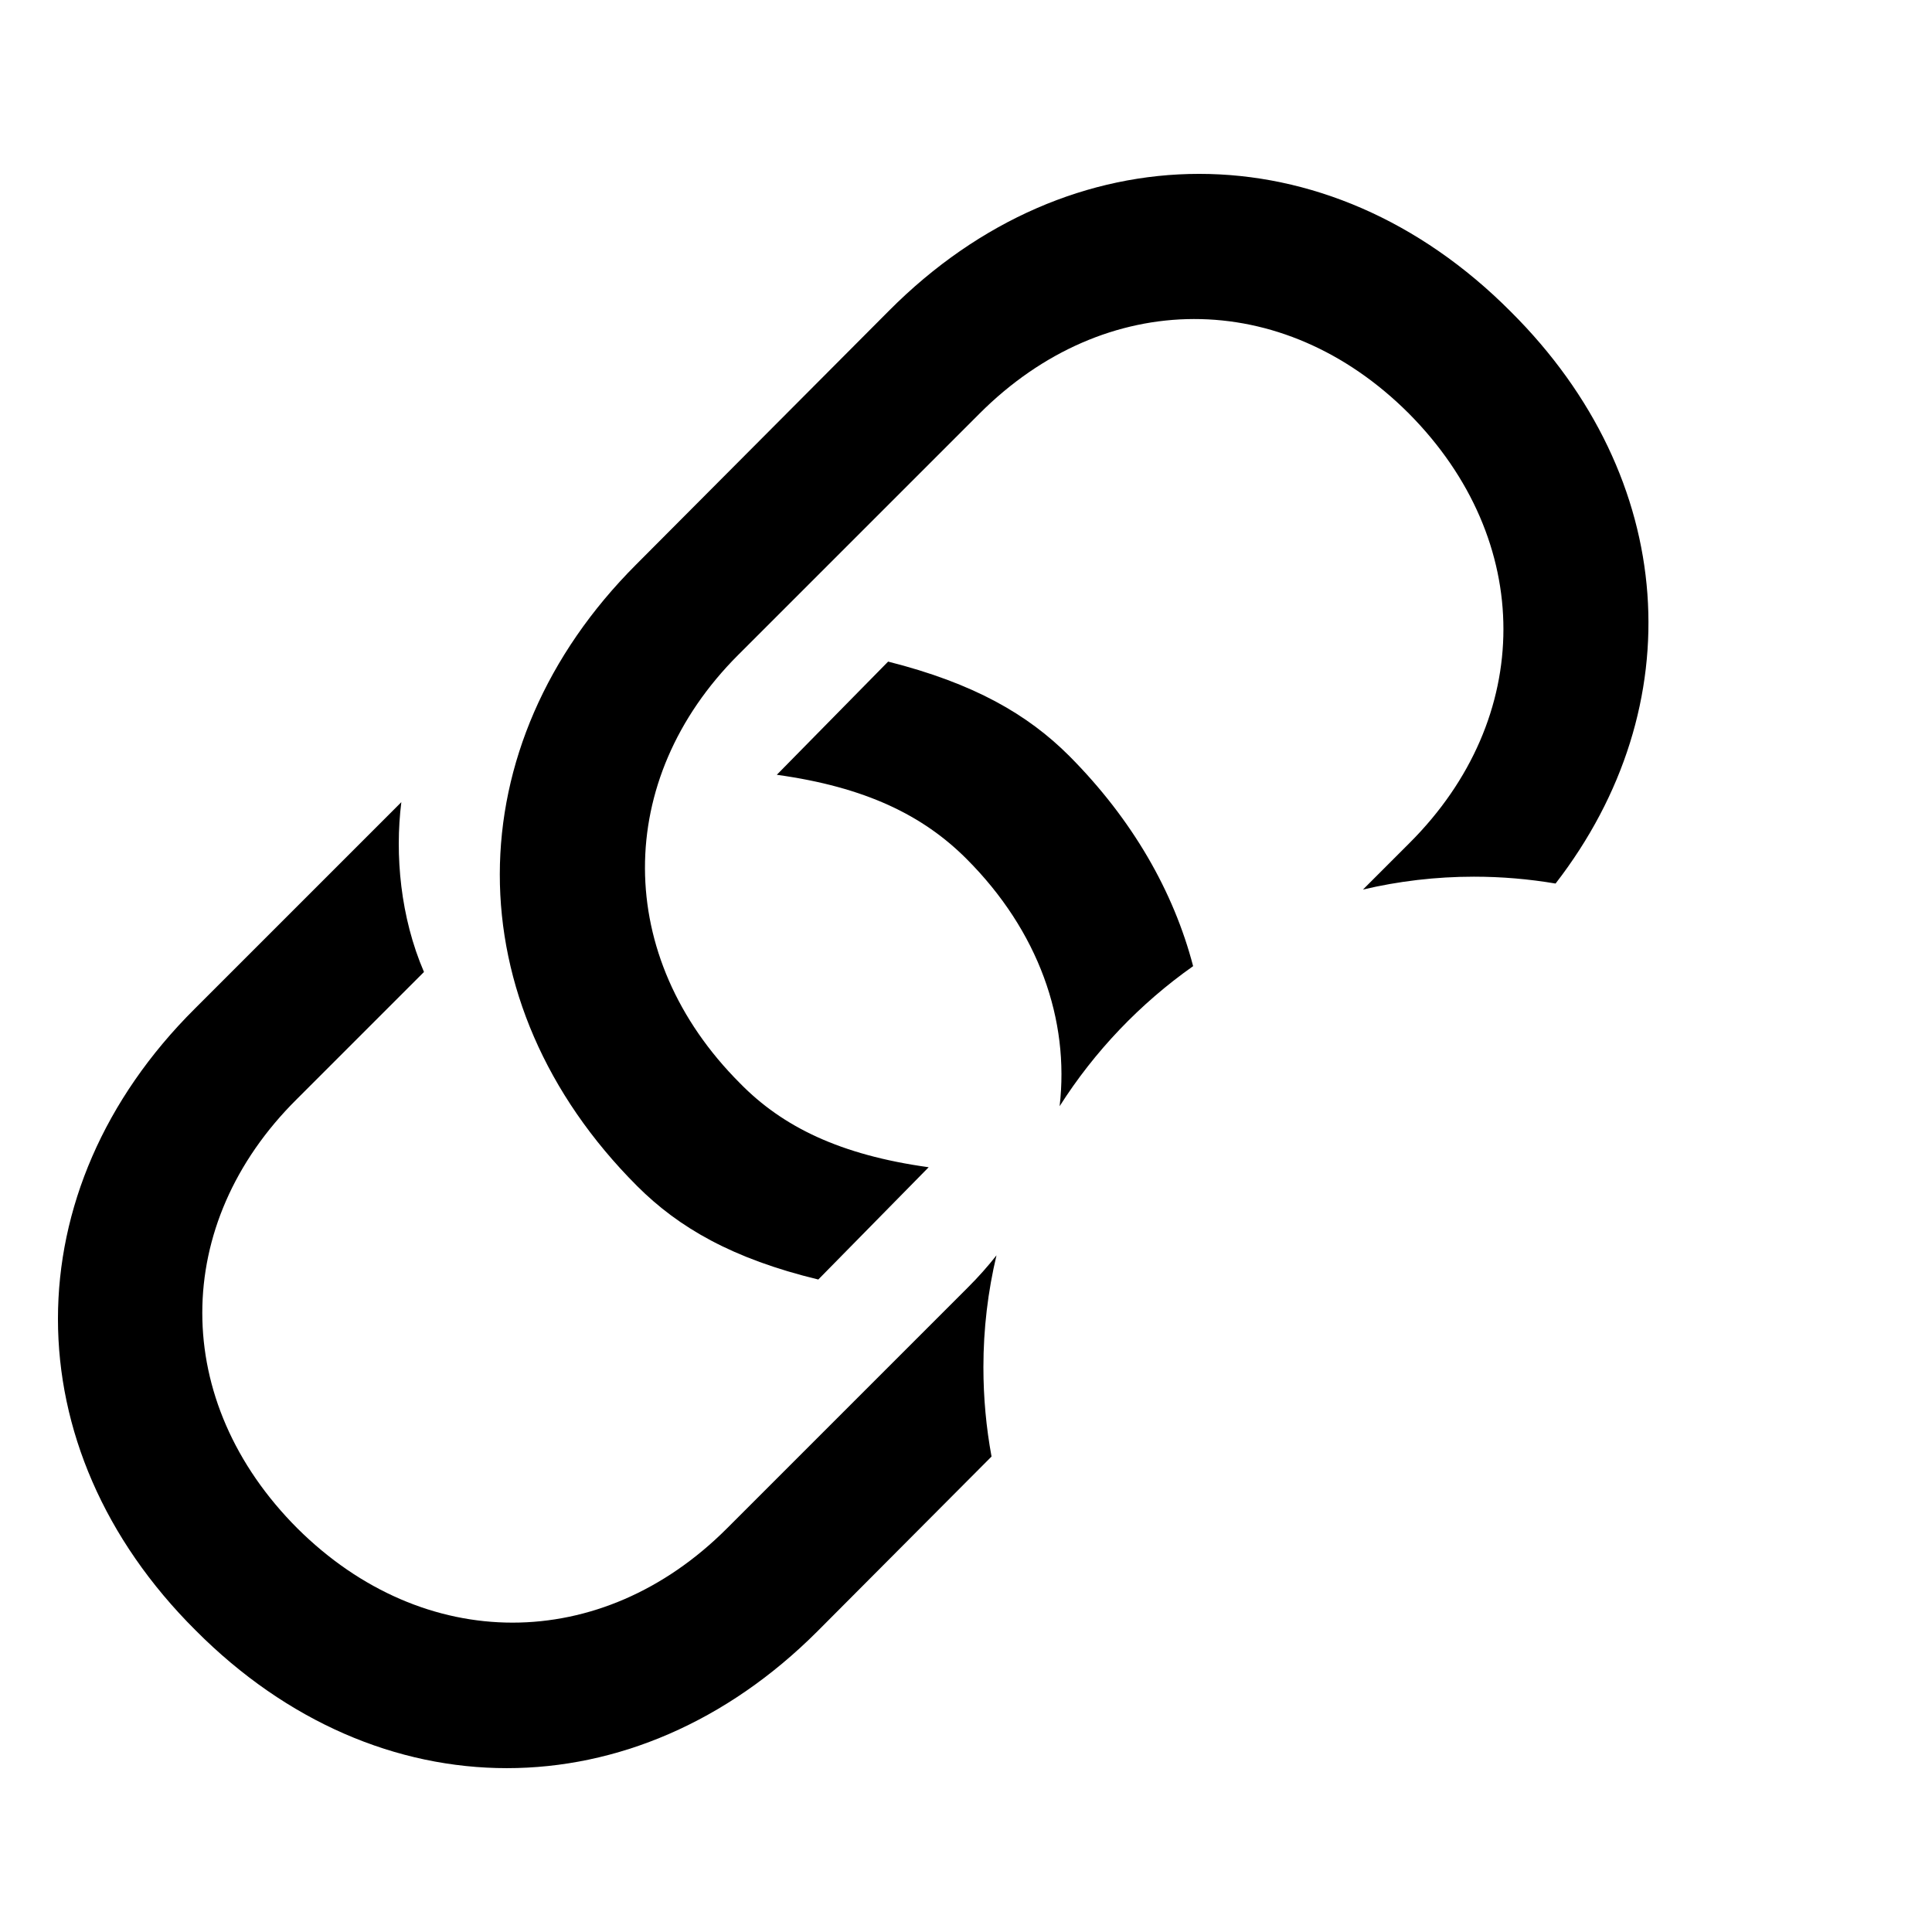
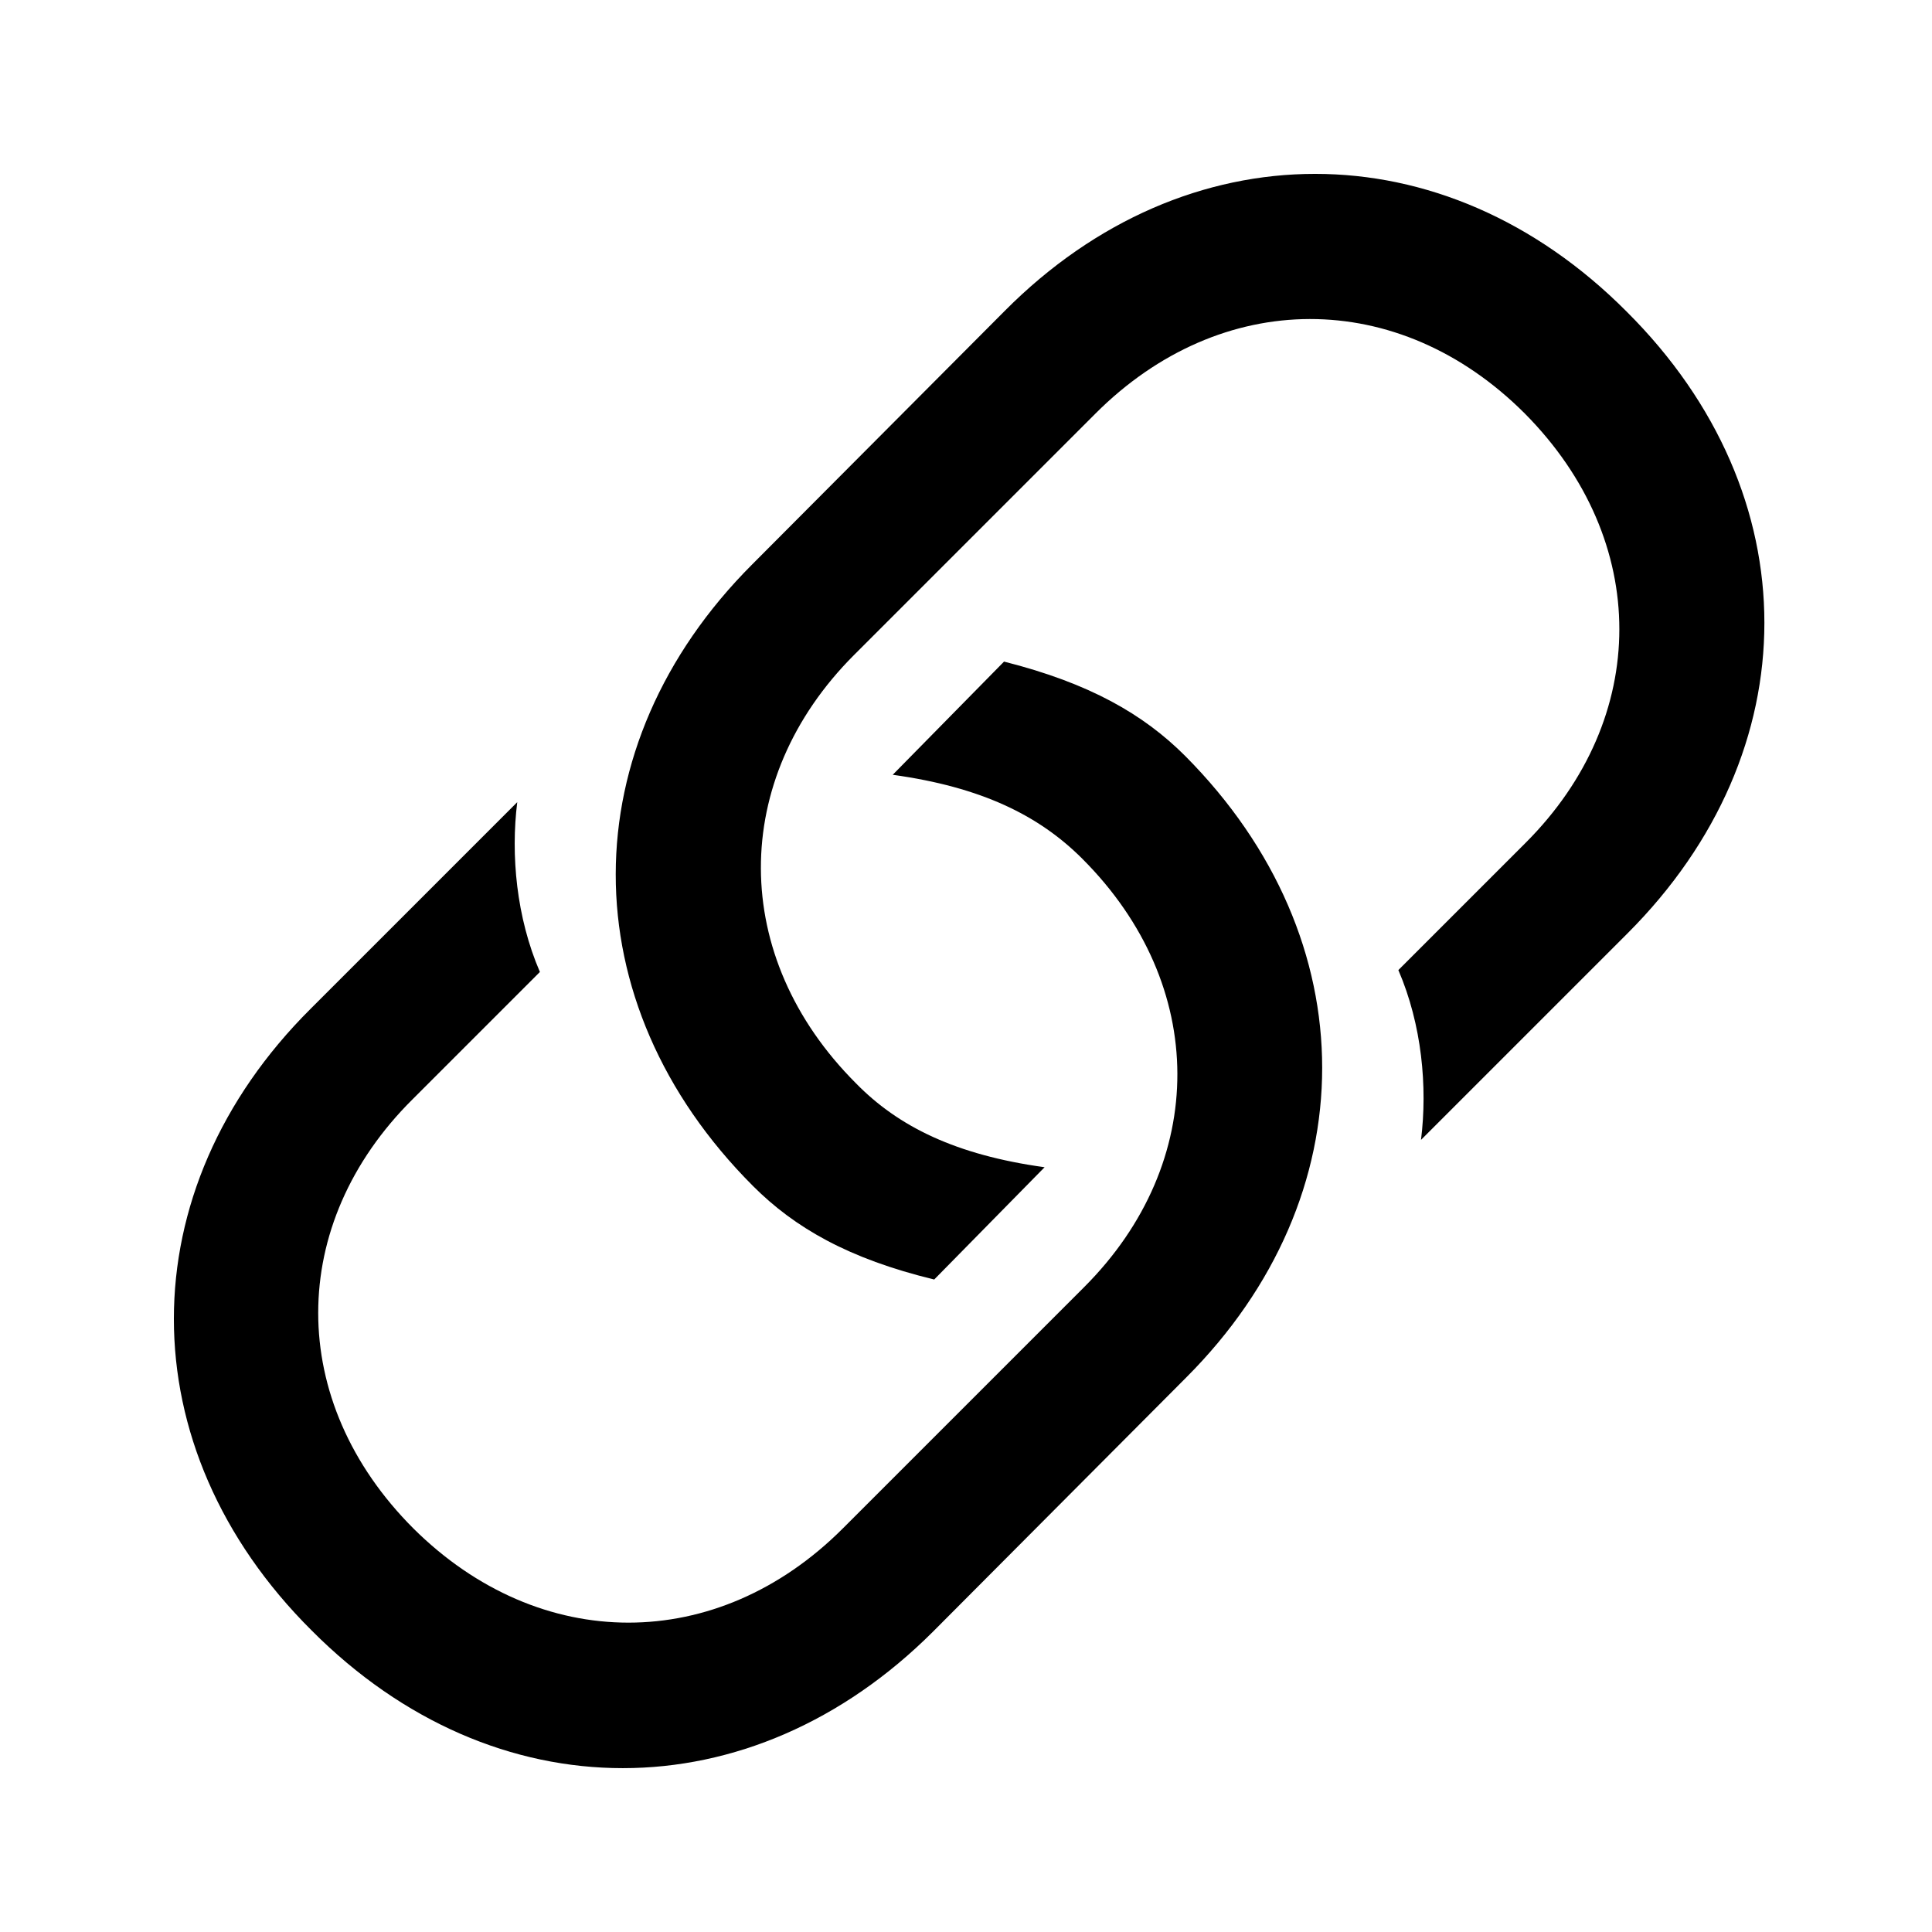
<svg xmlns="http://www.w3.org/2000/svg" width="100" height="100" viewBox="0 0 100 100" fill="none">
-   <path fill-rule="evenodd" clip-rule="evenodd" d="M40.207 40.103L45.969 34.244C50.412 35.367 53.195 36.978 55.344 39.127C58.612 42.412 60.746 46.144 61.756 50.008C59.007 51.947 56.653 54.414 54.846 57.257C55.365 52.795 53.763 48.191 50.021 44.449C47.775 42.203 44.797 40.738 40.207 40.103ZM51.578 64.976C51.135 65.539 50.649 66.088 50.119 66.617L37.619 79.117C31.125 85.611 21.945 85.611 15.402 79.117C8.811 72.525 8.859 63.346 15.354 56.9L21.945 50.309C20.725 47.477 20.432 44.254 20.773 41.52L10.08 52.213C0.656 61.588 0.607 74.918 10.129 84.391C19.602 93.912 32.883 93.863 42.307 84.439L51.322 75.39C51.045 73.89 50.901 72.345 50.901 70.767C50.901 68.778 51.135 66.839 51.578 64.976ZM80.516 45.732C87.602 36.573 86.878 24.767 78.195 16.129C68.723 6.607 55.392 6.656 46.017 16.08L32.932 29.215C23.557 38.59 23.459 51.871 32.98 61.392C35.129 63.541 37.912 65.152 42.355 66.227L48.068 60.416C43.478 59.781 40.5 58.316 38.303 56.07C31.76 49.527 31.76 40.348 38.205 33.902L50.705 21.402C57.199 14.908 66.379 14.859 72.922 21.402C79.465 27.994 79.416 37.174 72.971 43.619L70.547 46.043C72.396 45.607 74.319 45.377 76.291 45.377C77.729 45.377 79.141 45.499 80.516 45.732Z" fill="black" />
+   <path d="M51.969 34.244L46.207 40.103C50.797 40.738 53.775 42.203 56.021 44.449C62.564 50.992 62.564 60.172 56.119 66.617L43.619 79.117C37.125 85.611 27.945 85.611 21.402 79.117C14.81 72.525 14.859 63.346 21.354 56.9L27.945 50.309C26.725 47.477 26.432 44.254 26.773 41.52L16.08 52.213C6.656 61.588 6.607 74.918 16.129 84.391C25.602 93.912 38.883 93.863 48.307 84.439L61.392 71.305C70.767 61.93 70.816 48.648 61.344 39.127C59.195 36.978 56.412 35.367 51.969 34.244ZM48.355 66.227L54.068 60.416C49.478 59.781 46.5 58.316 44.303 56.07C37.76 49.527 37.76 40.348 44.205 33.902L56.705 21.402C63.199 14.908 72.379 14.859 78.922 21.402C85.465 27.994 85.416 37.174 78.971 43.619L72.379 50.211C73.6 53.043 73.892 56.266 73.551 59L84.244 48.307C93.668 38.883 93.717 25.602 84.195 16.129C74.723 6.607 61.392 6.656 52.017 16.08L38.932 29.215C29.557 38.59 29.459 51.871 38.98 61.392C41.129 63.541 43.912 65.152 48.355 66.227Z" fill="black" />
</svg>
